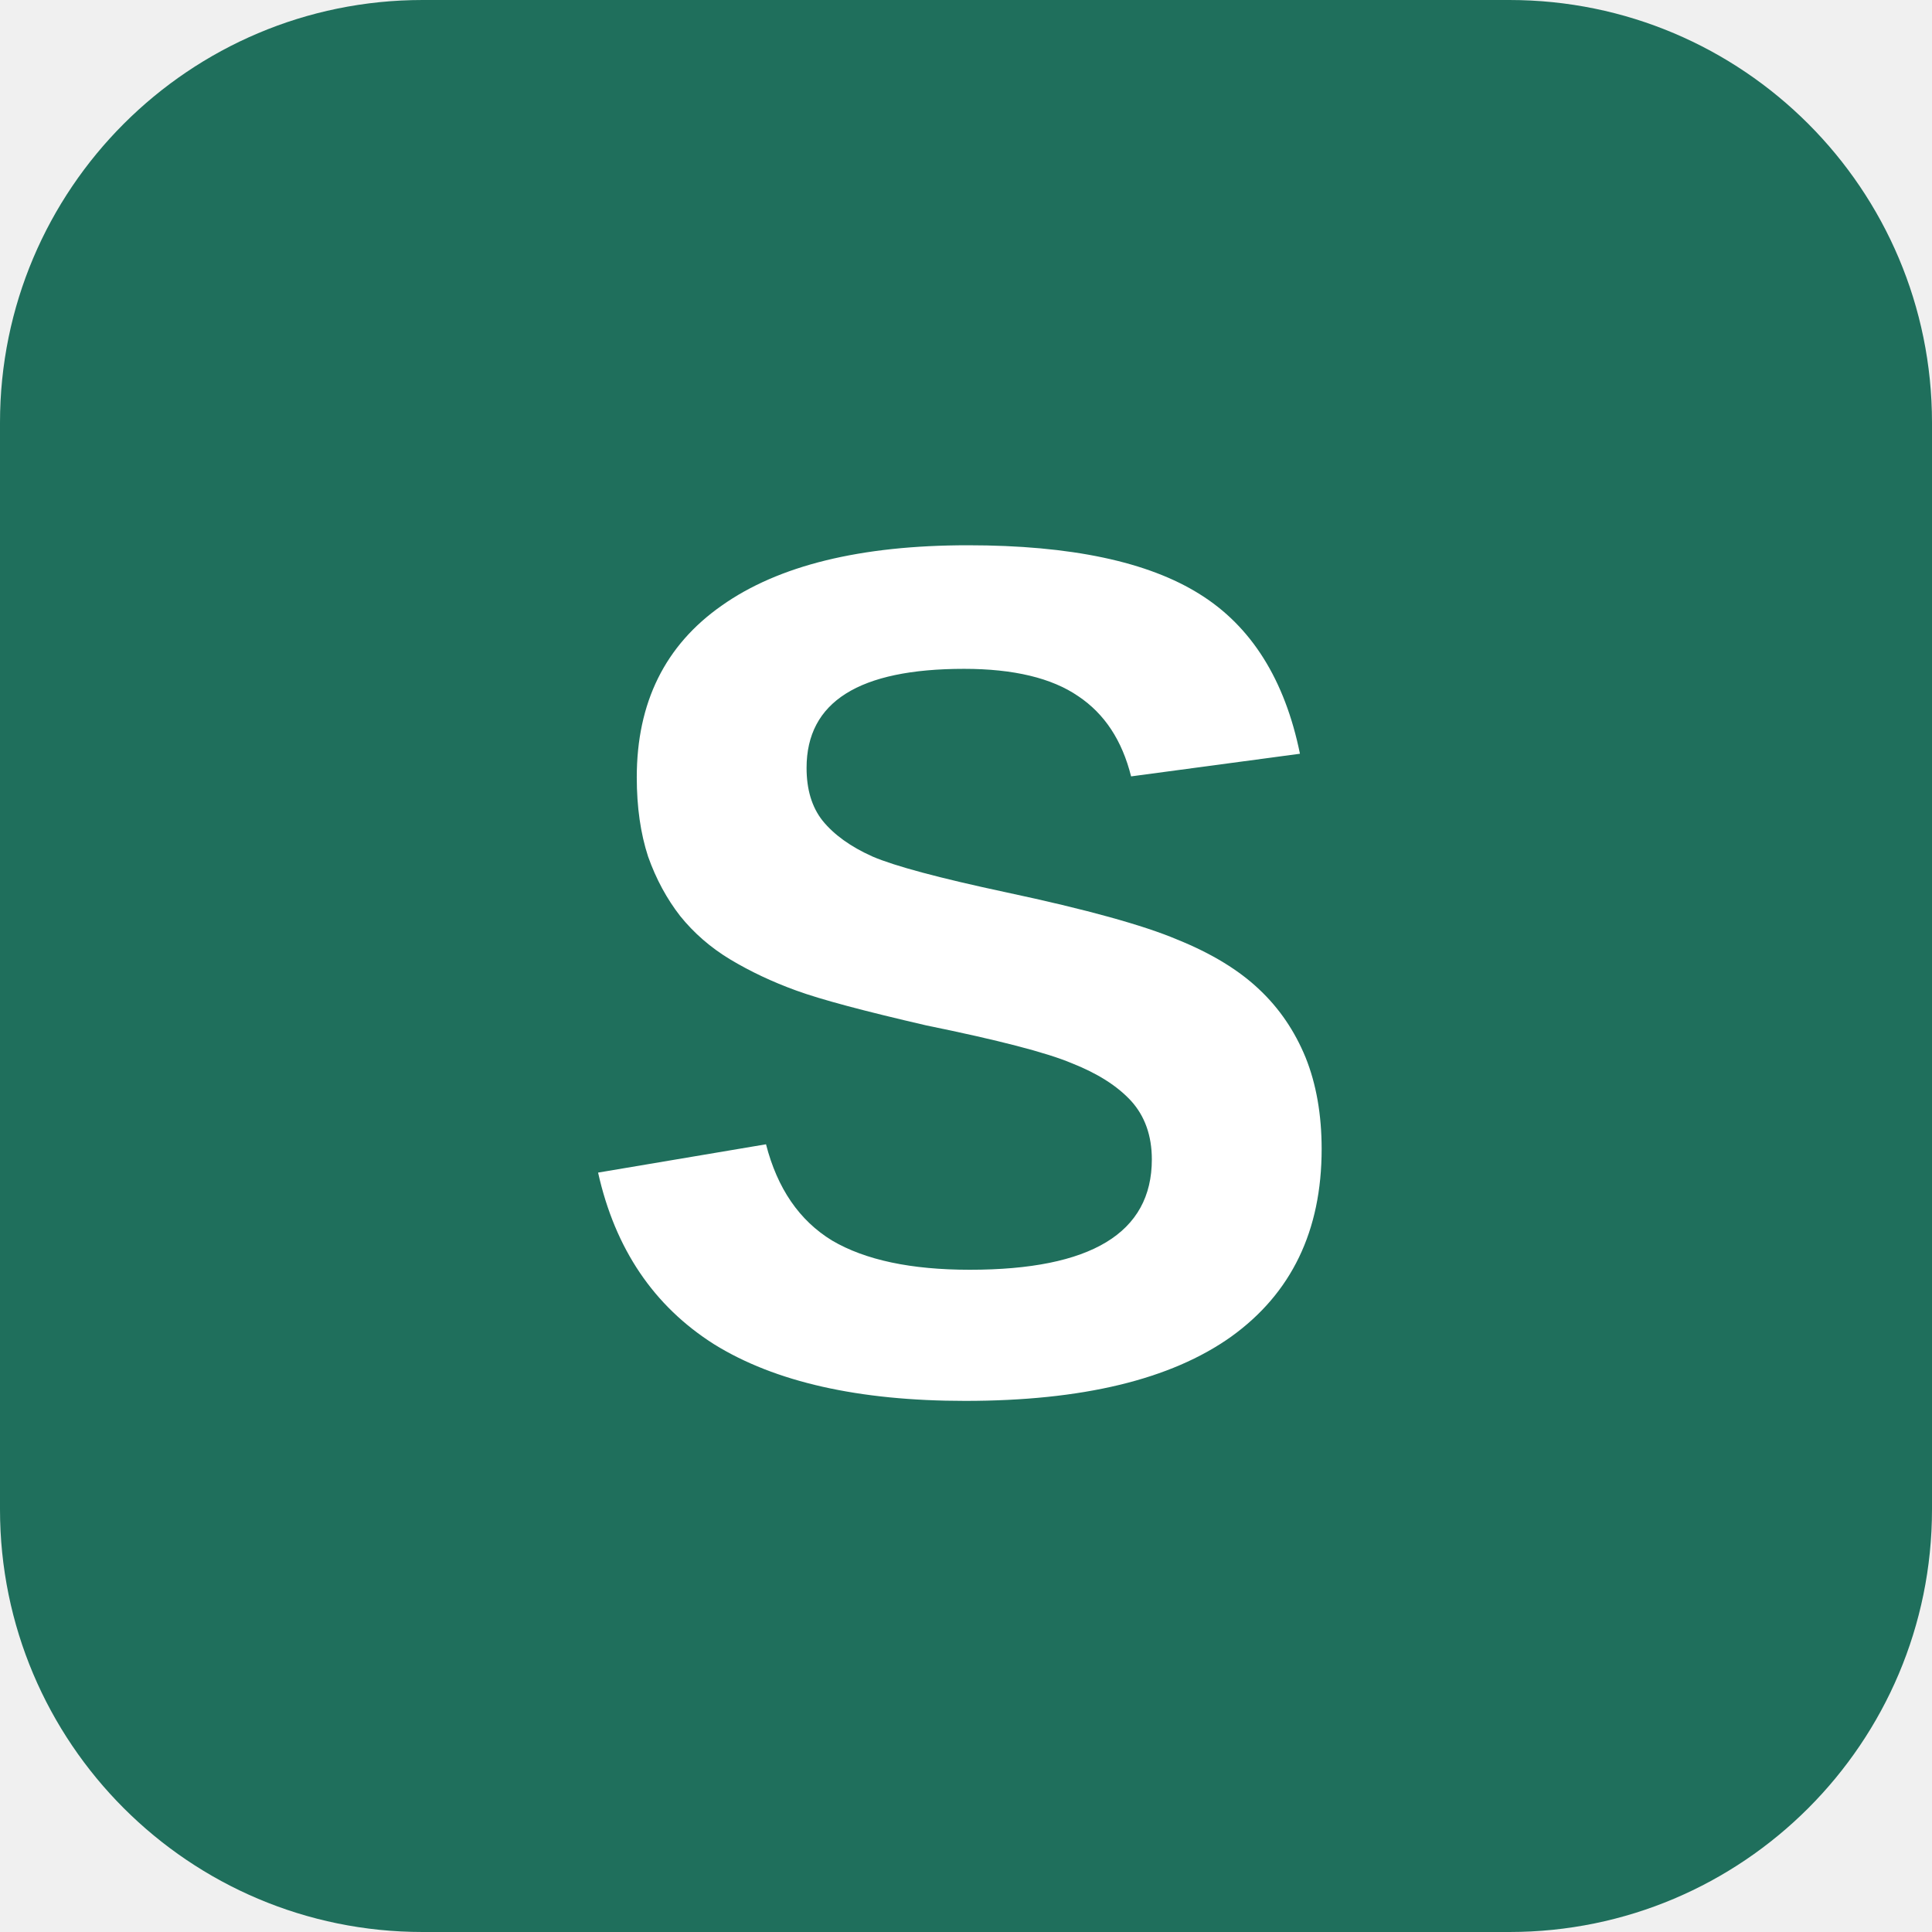
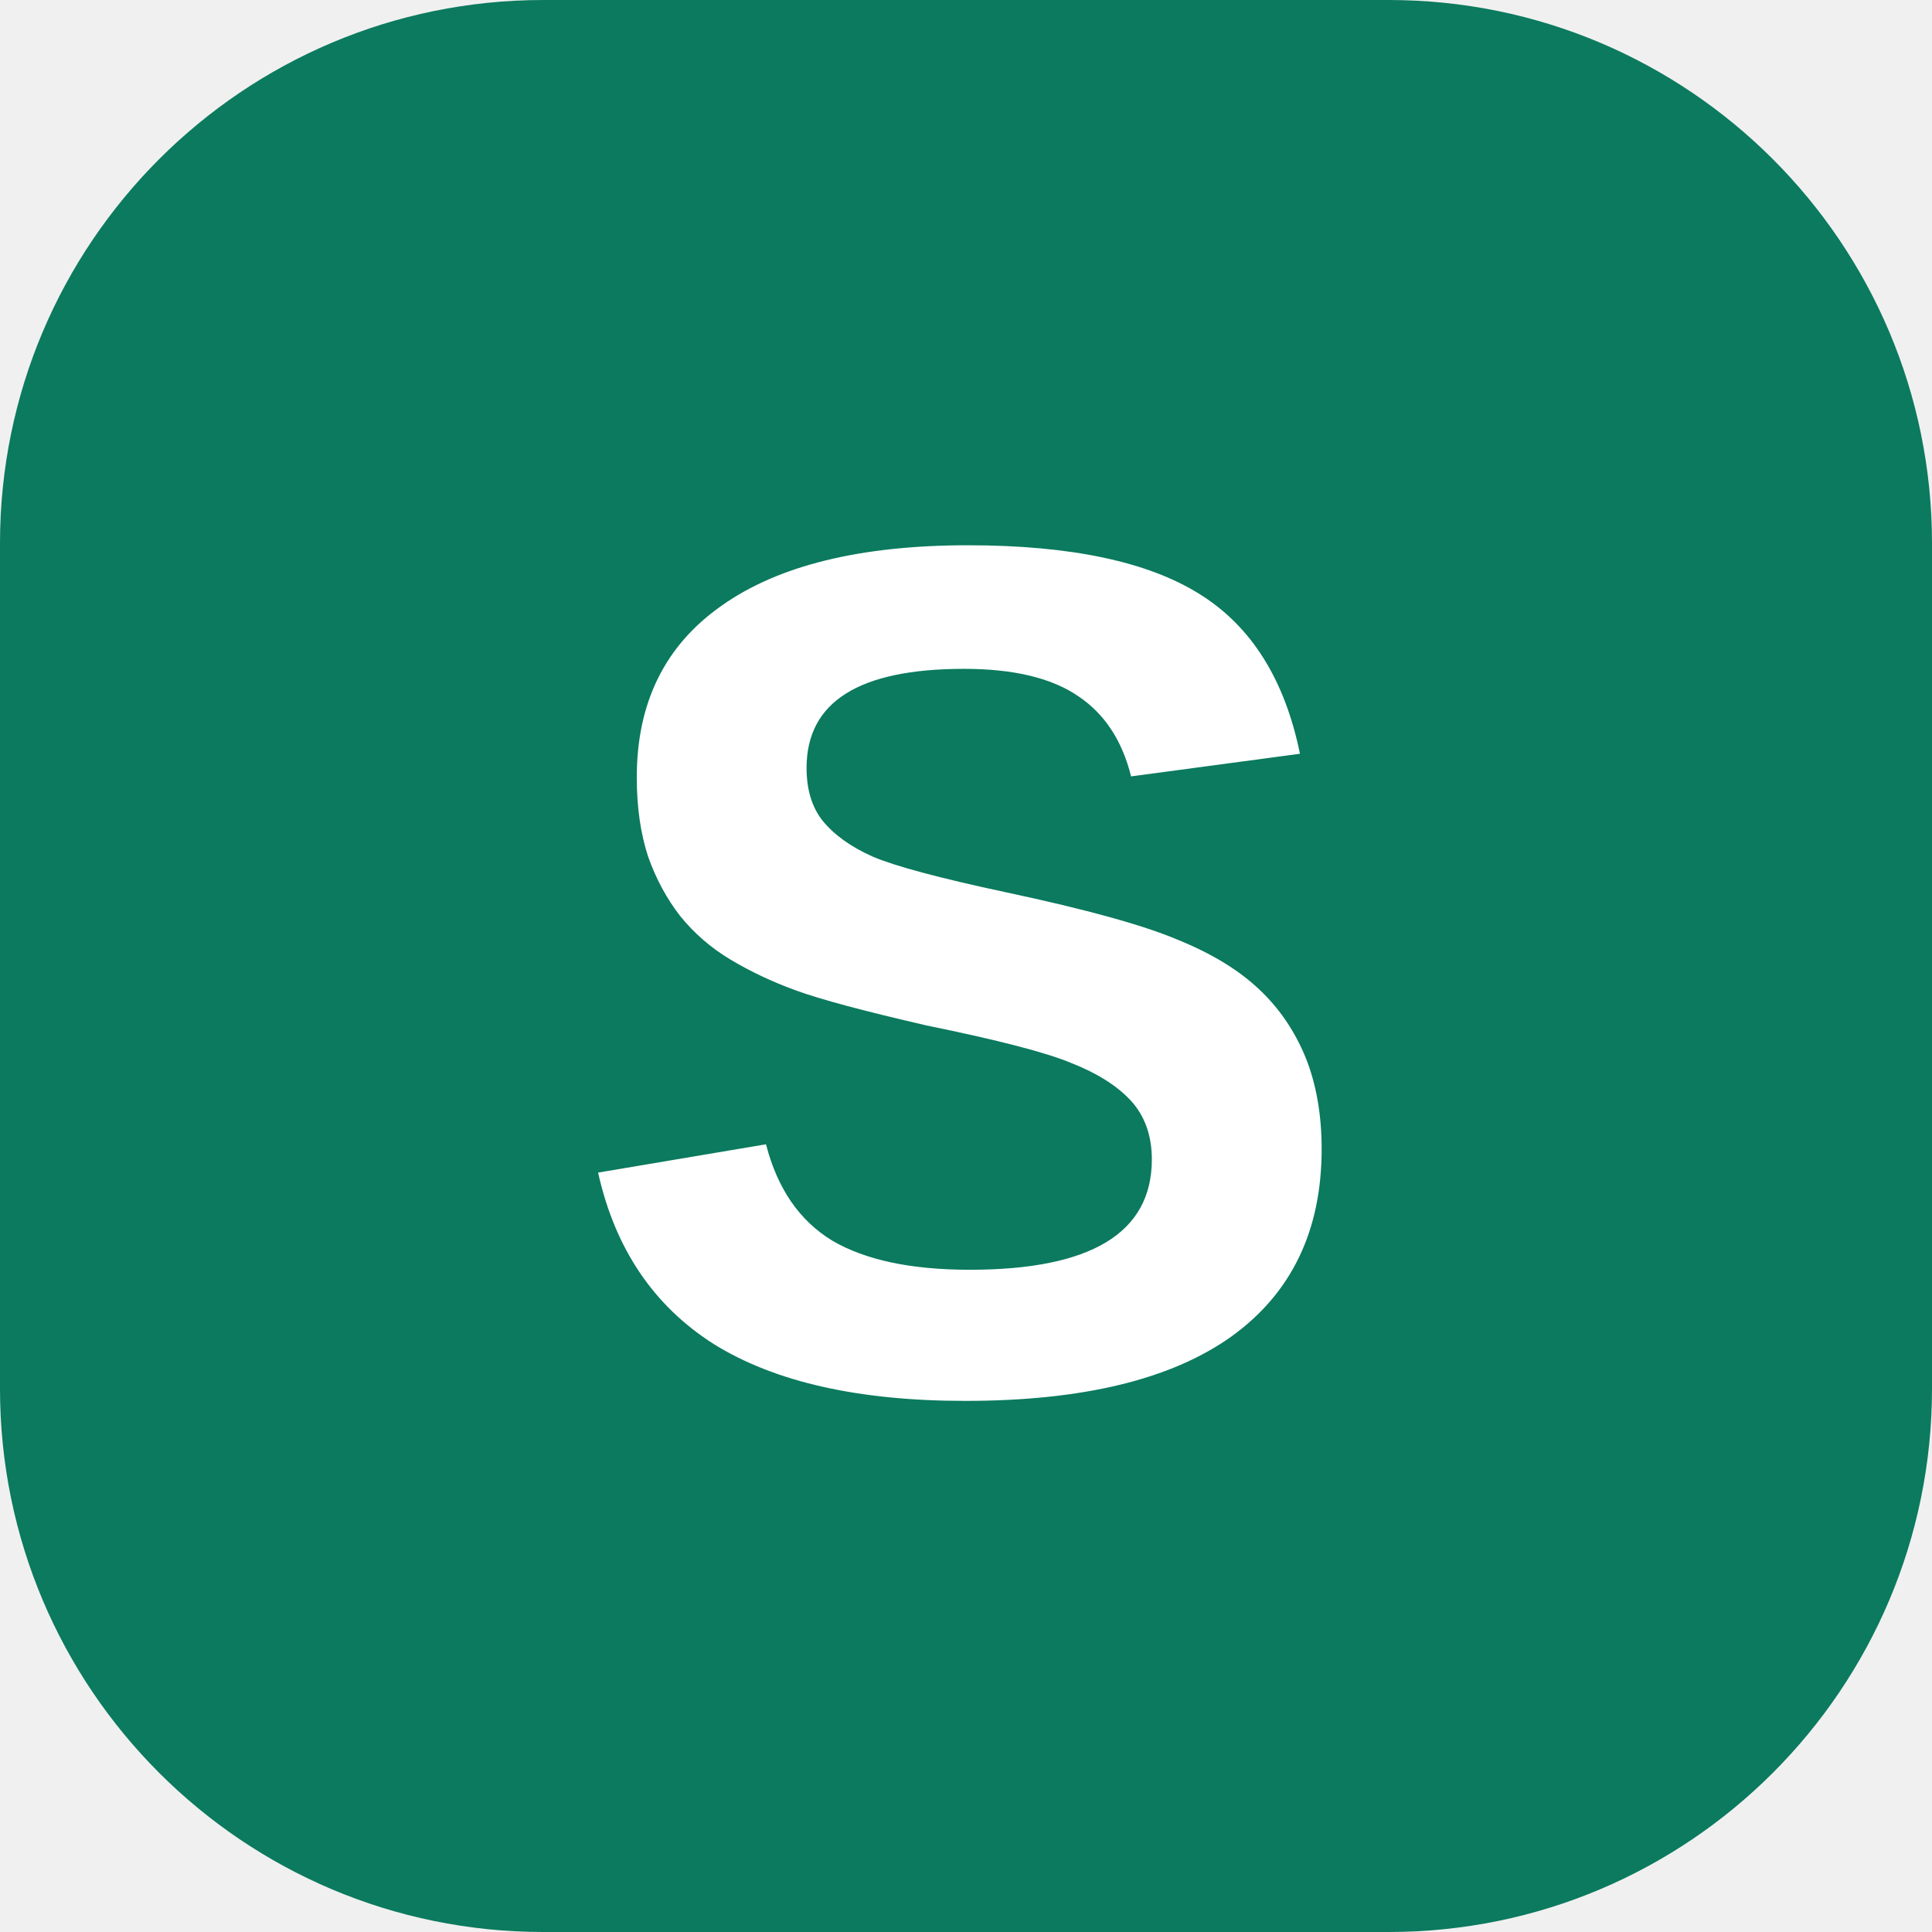
<svg xmlns="http://www.w3.org/2000/svg" viewBox="0 0 32 32">
-   <rect width="32" height="32" rx="7" fill="#1f6f5c" />
+   <rect width="32" height="32" rx="9" fill="#0b7a5e" />
  <text x="16" y="23" font-family="Arial, sans-serif" font-size="20" font-weight="700" text-anchor="middle" fill="#ffffff">S</text>
</svg>
